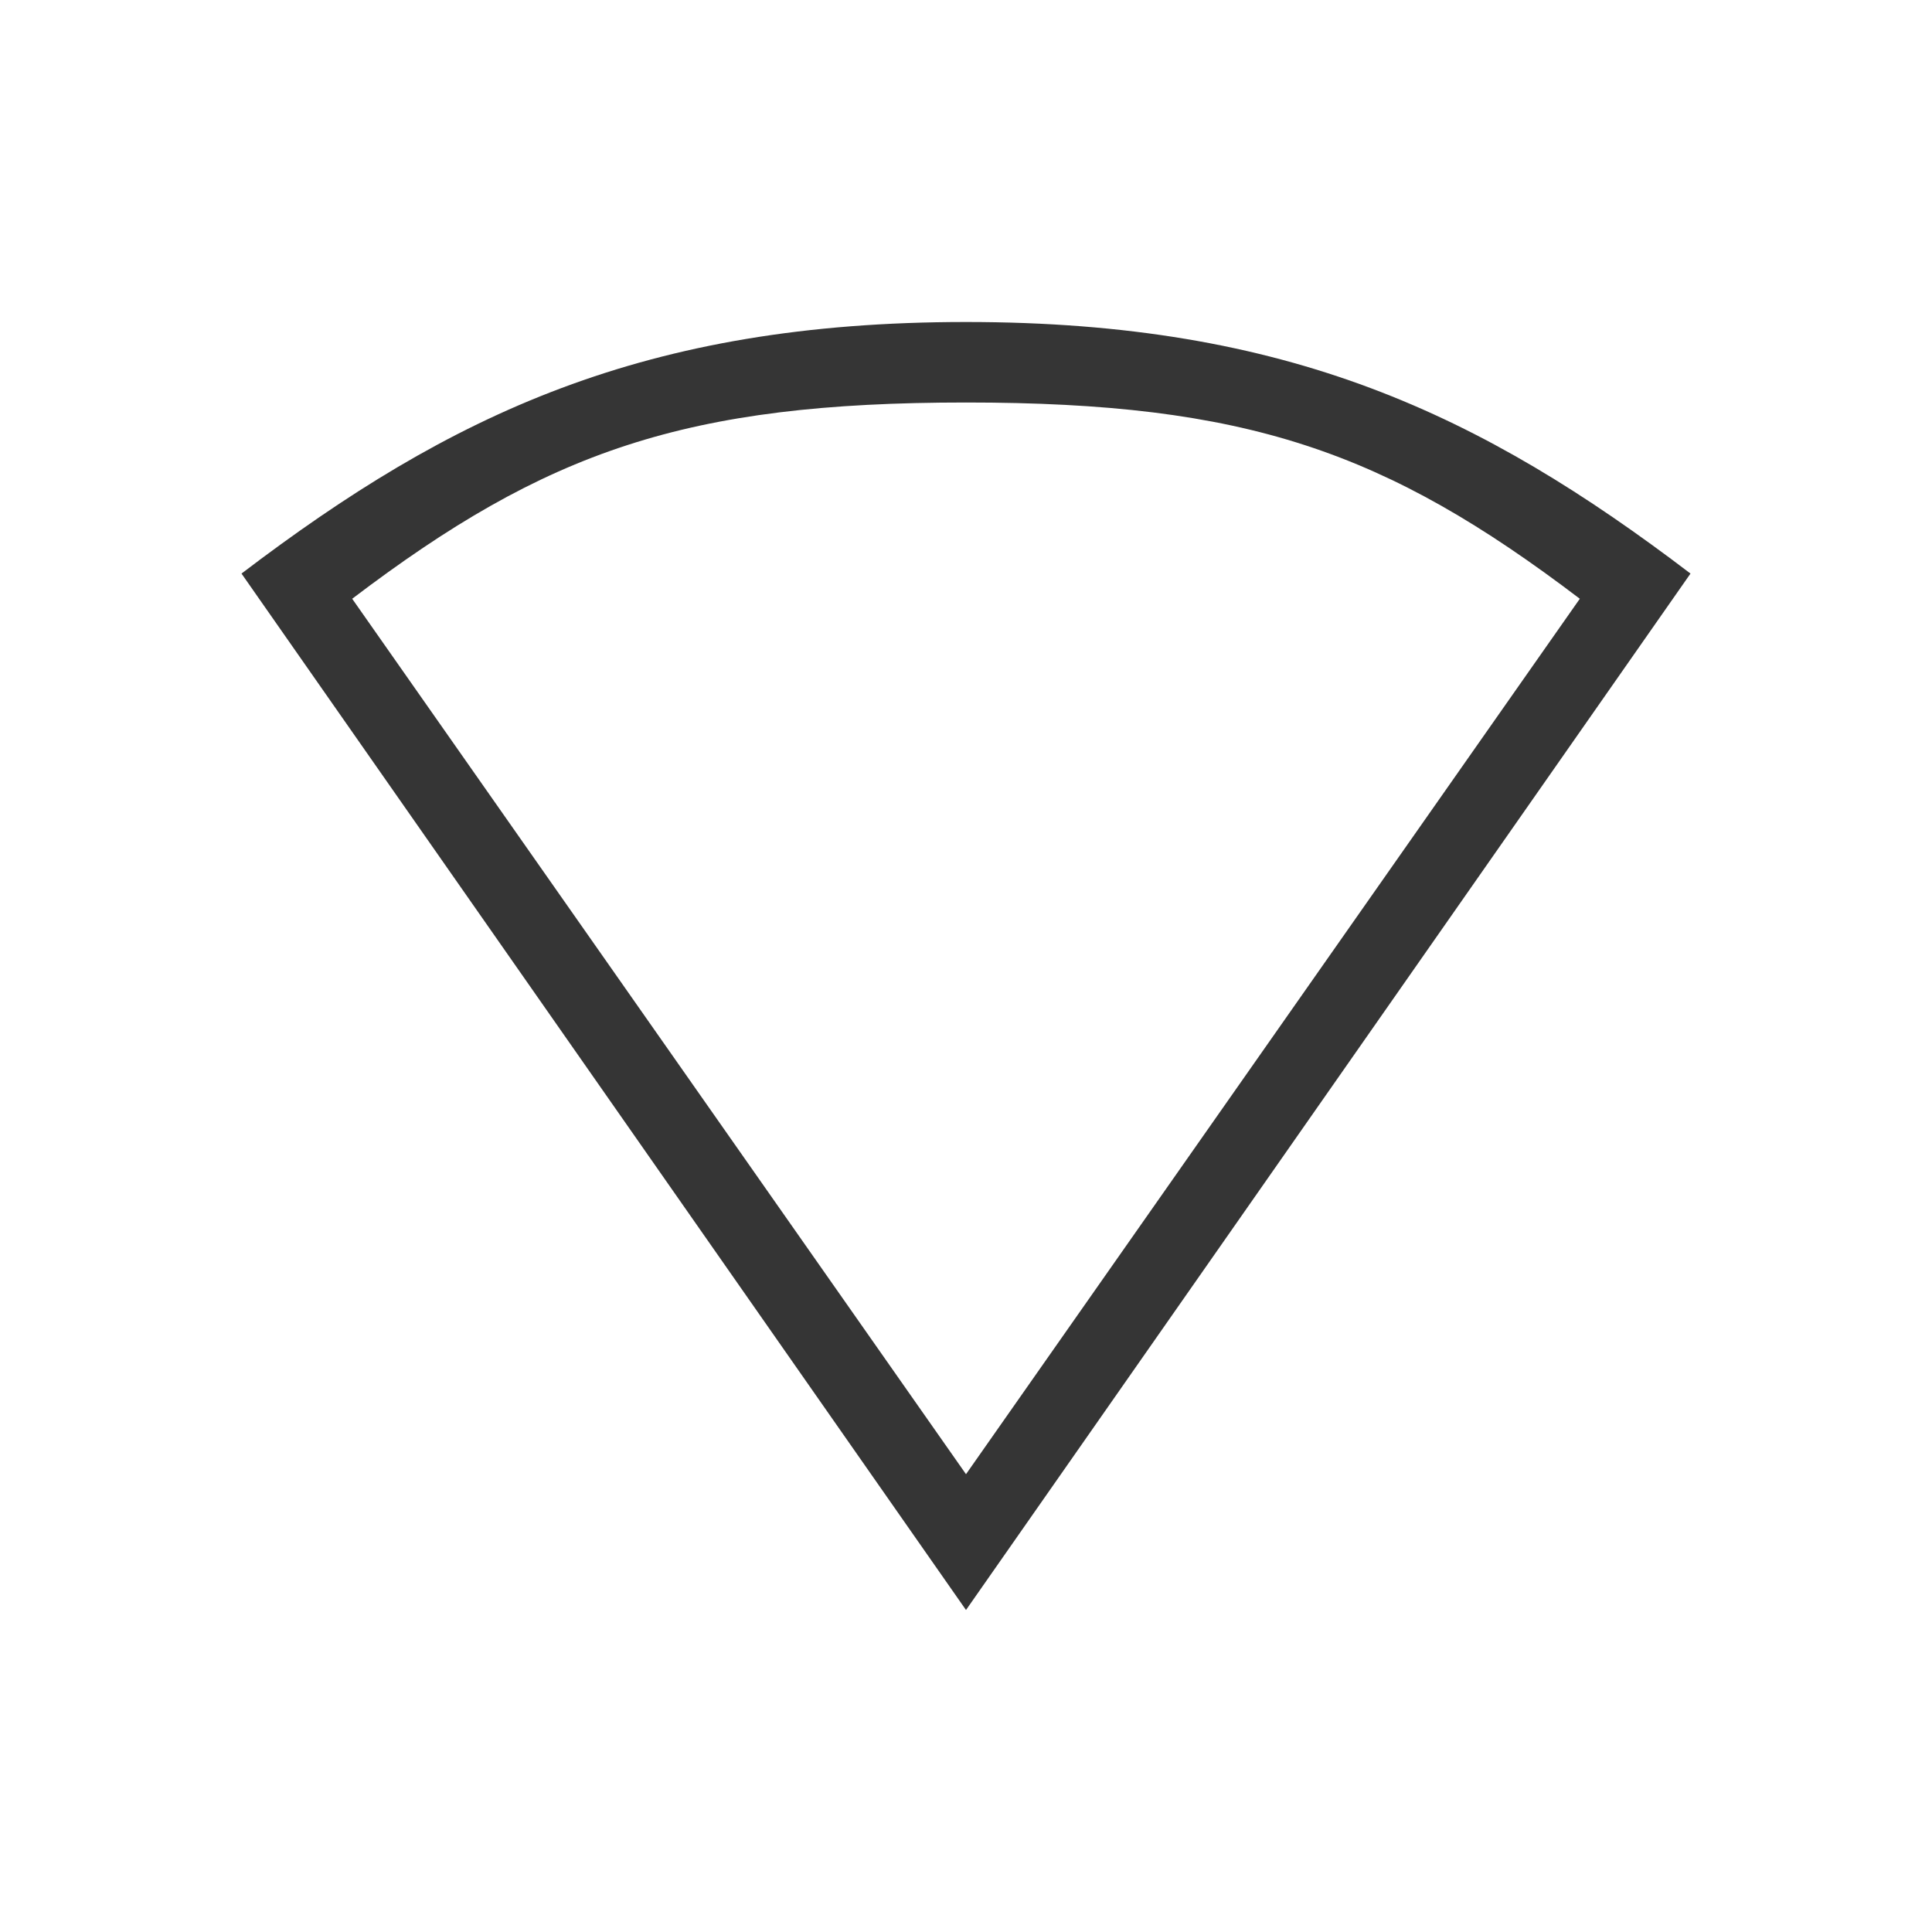
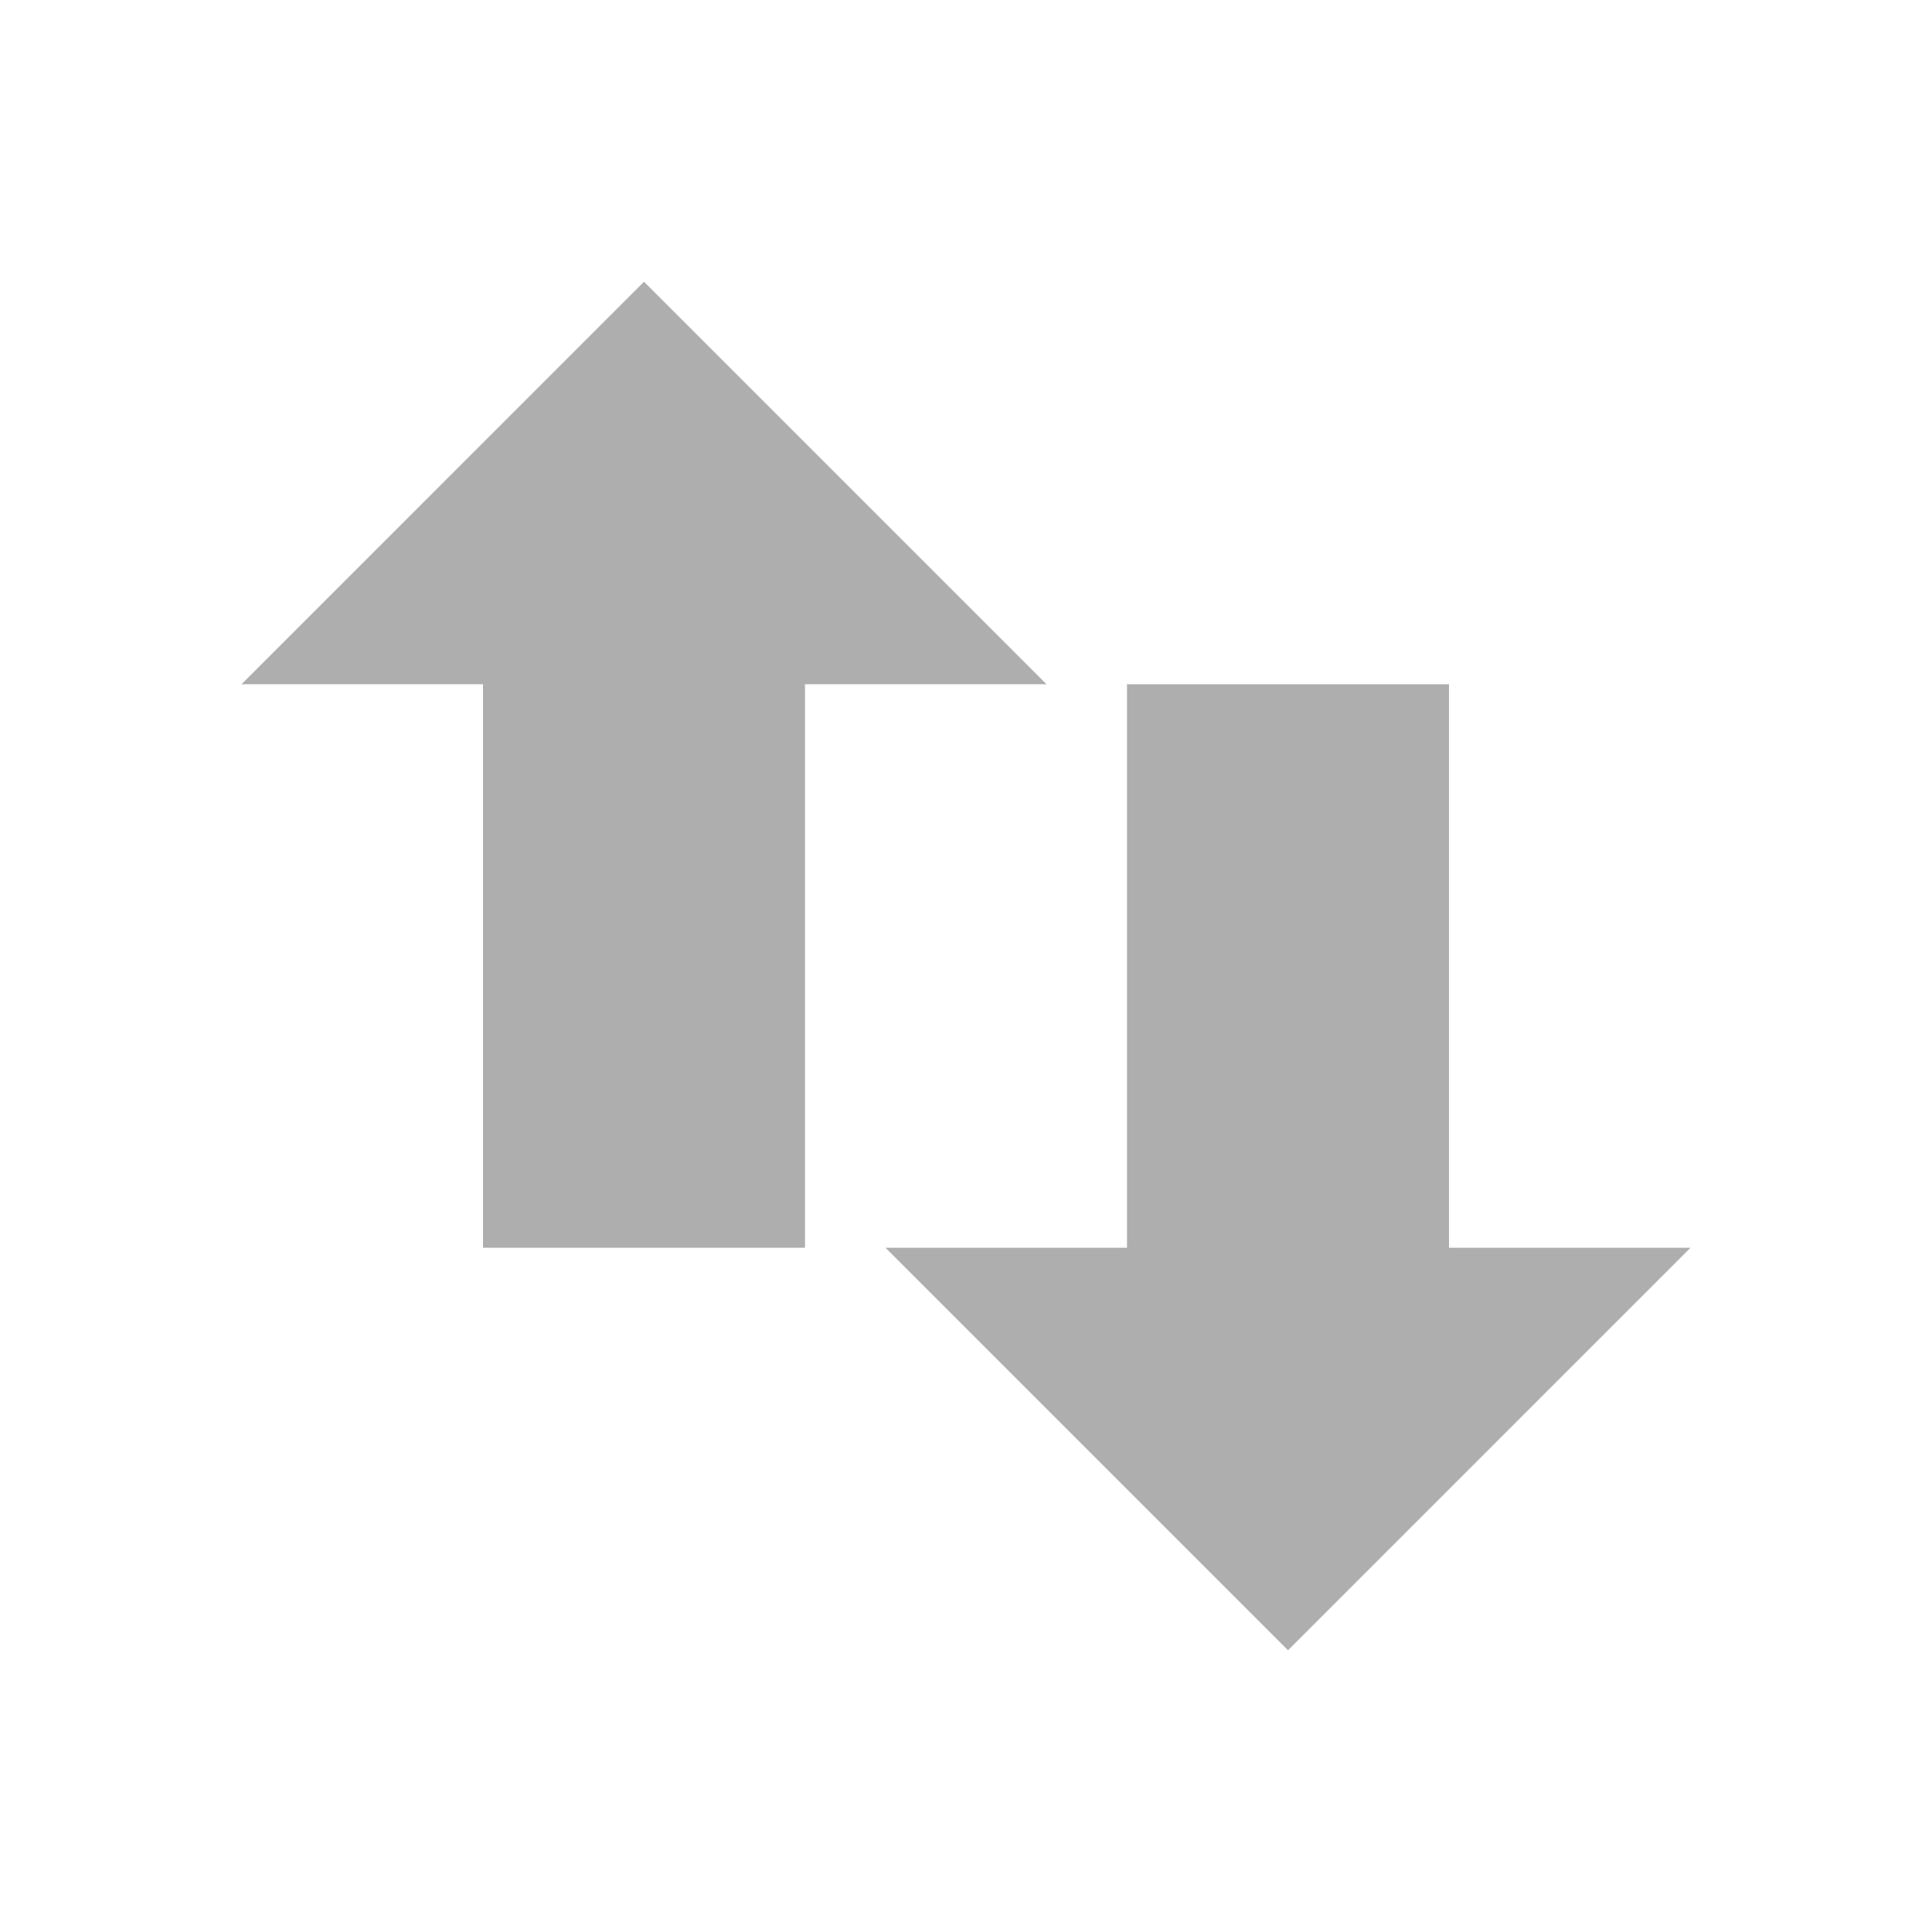
<svg xmlns="http://www.w3.org/2000/svg" viewBox="0 0 24 24">
-   <path d="m 12 4 c -4 0 -6.399 1.146 -9 3.125 l 9 12.875 9 -12.875 c -2.601 -1.979 -5 -3.125 -9 -3.125 m 0 1 c 3.484 0 5.21 0.603 7.625 2.438 l -7.625 10.875 -7.625 -10.875 c 2.415 -1.834 4.141 -2.438 7.625 -2.438" style="fill:#353535;fill-opacity:1;color:#000" />
+   <path d="m 21 15.5 -5 5 -5 -5 3 0 0 -7 4 0 0 7 3 0 z" style="fill:#353535;opacity:0.4;fill-opacity:1;fill-rule:evenodd" />
+   <path d="m 13 8.5 -5 -5 -5 5 3 0 0 7 4 0 0 -7 3 0 z" style="fill:#353535;opacity:0.4;fill-opacity:1;fill-rule:evenodd" />
</svg>
